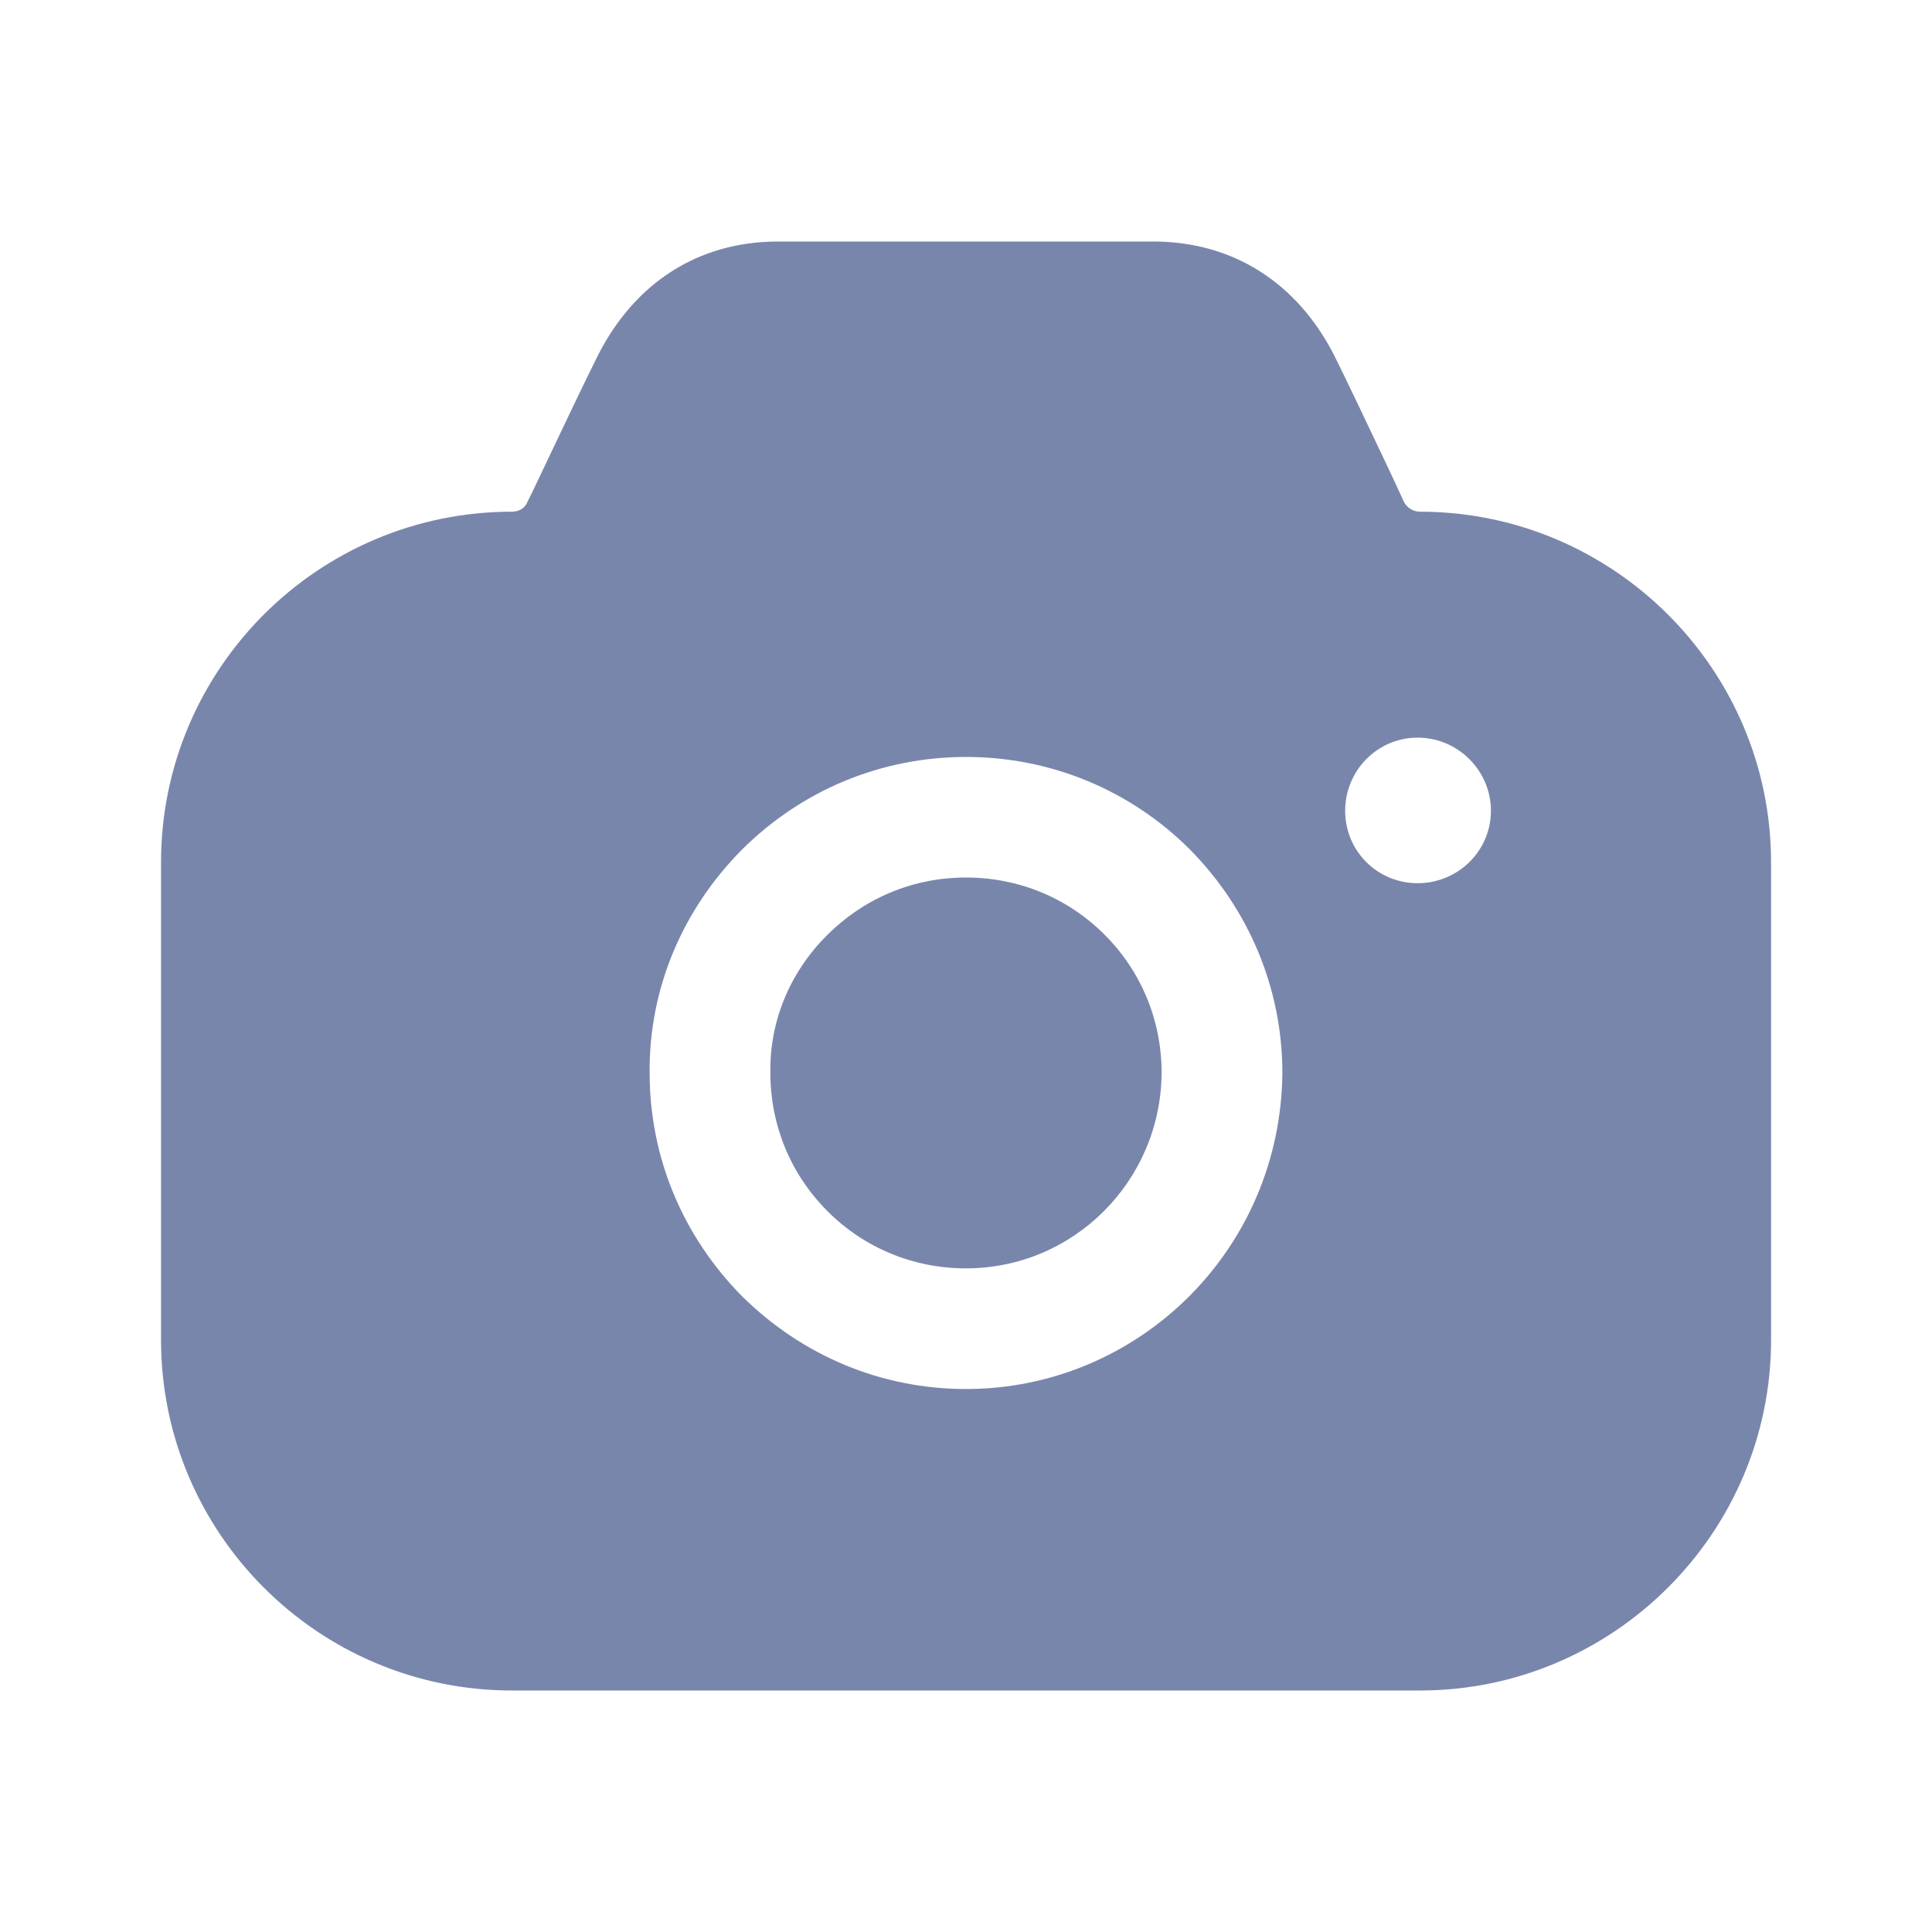
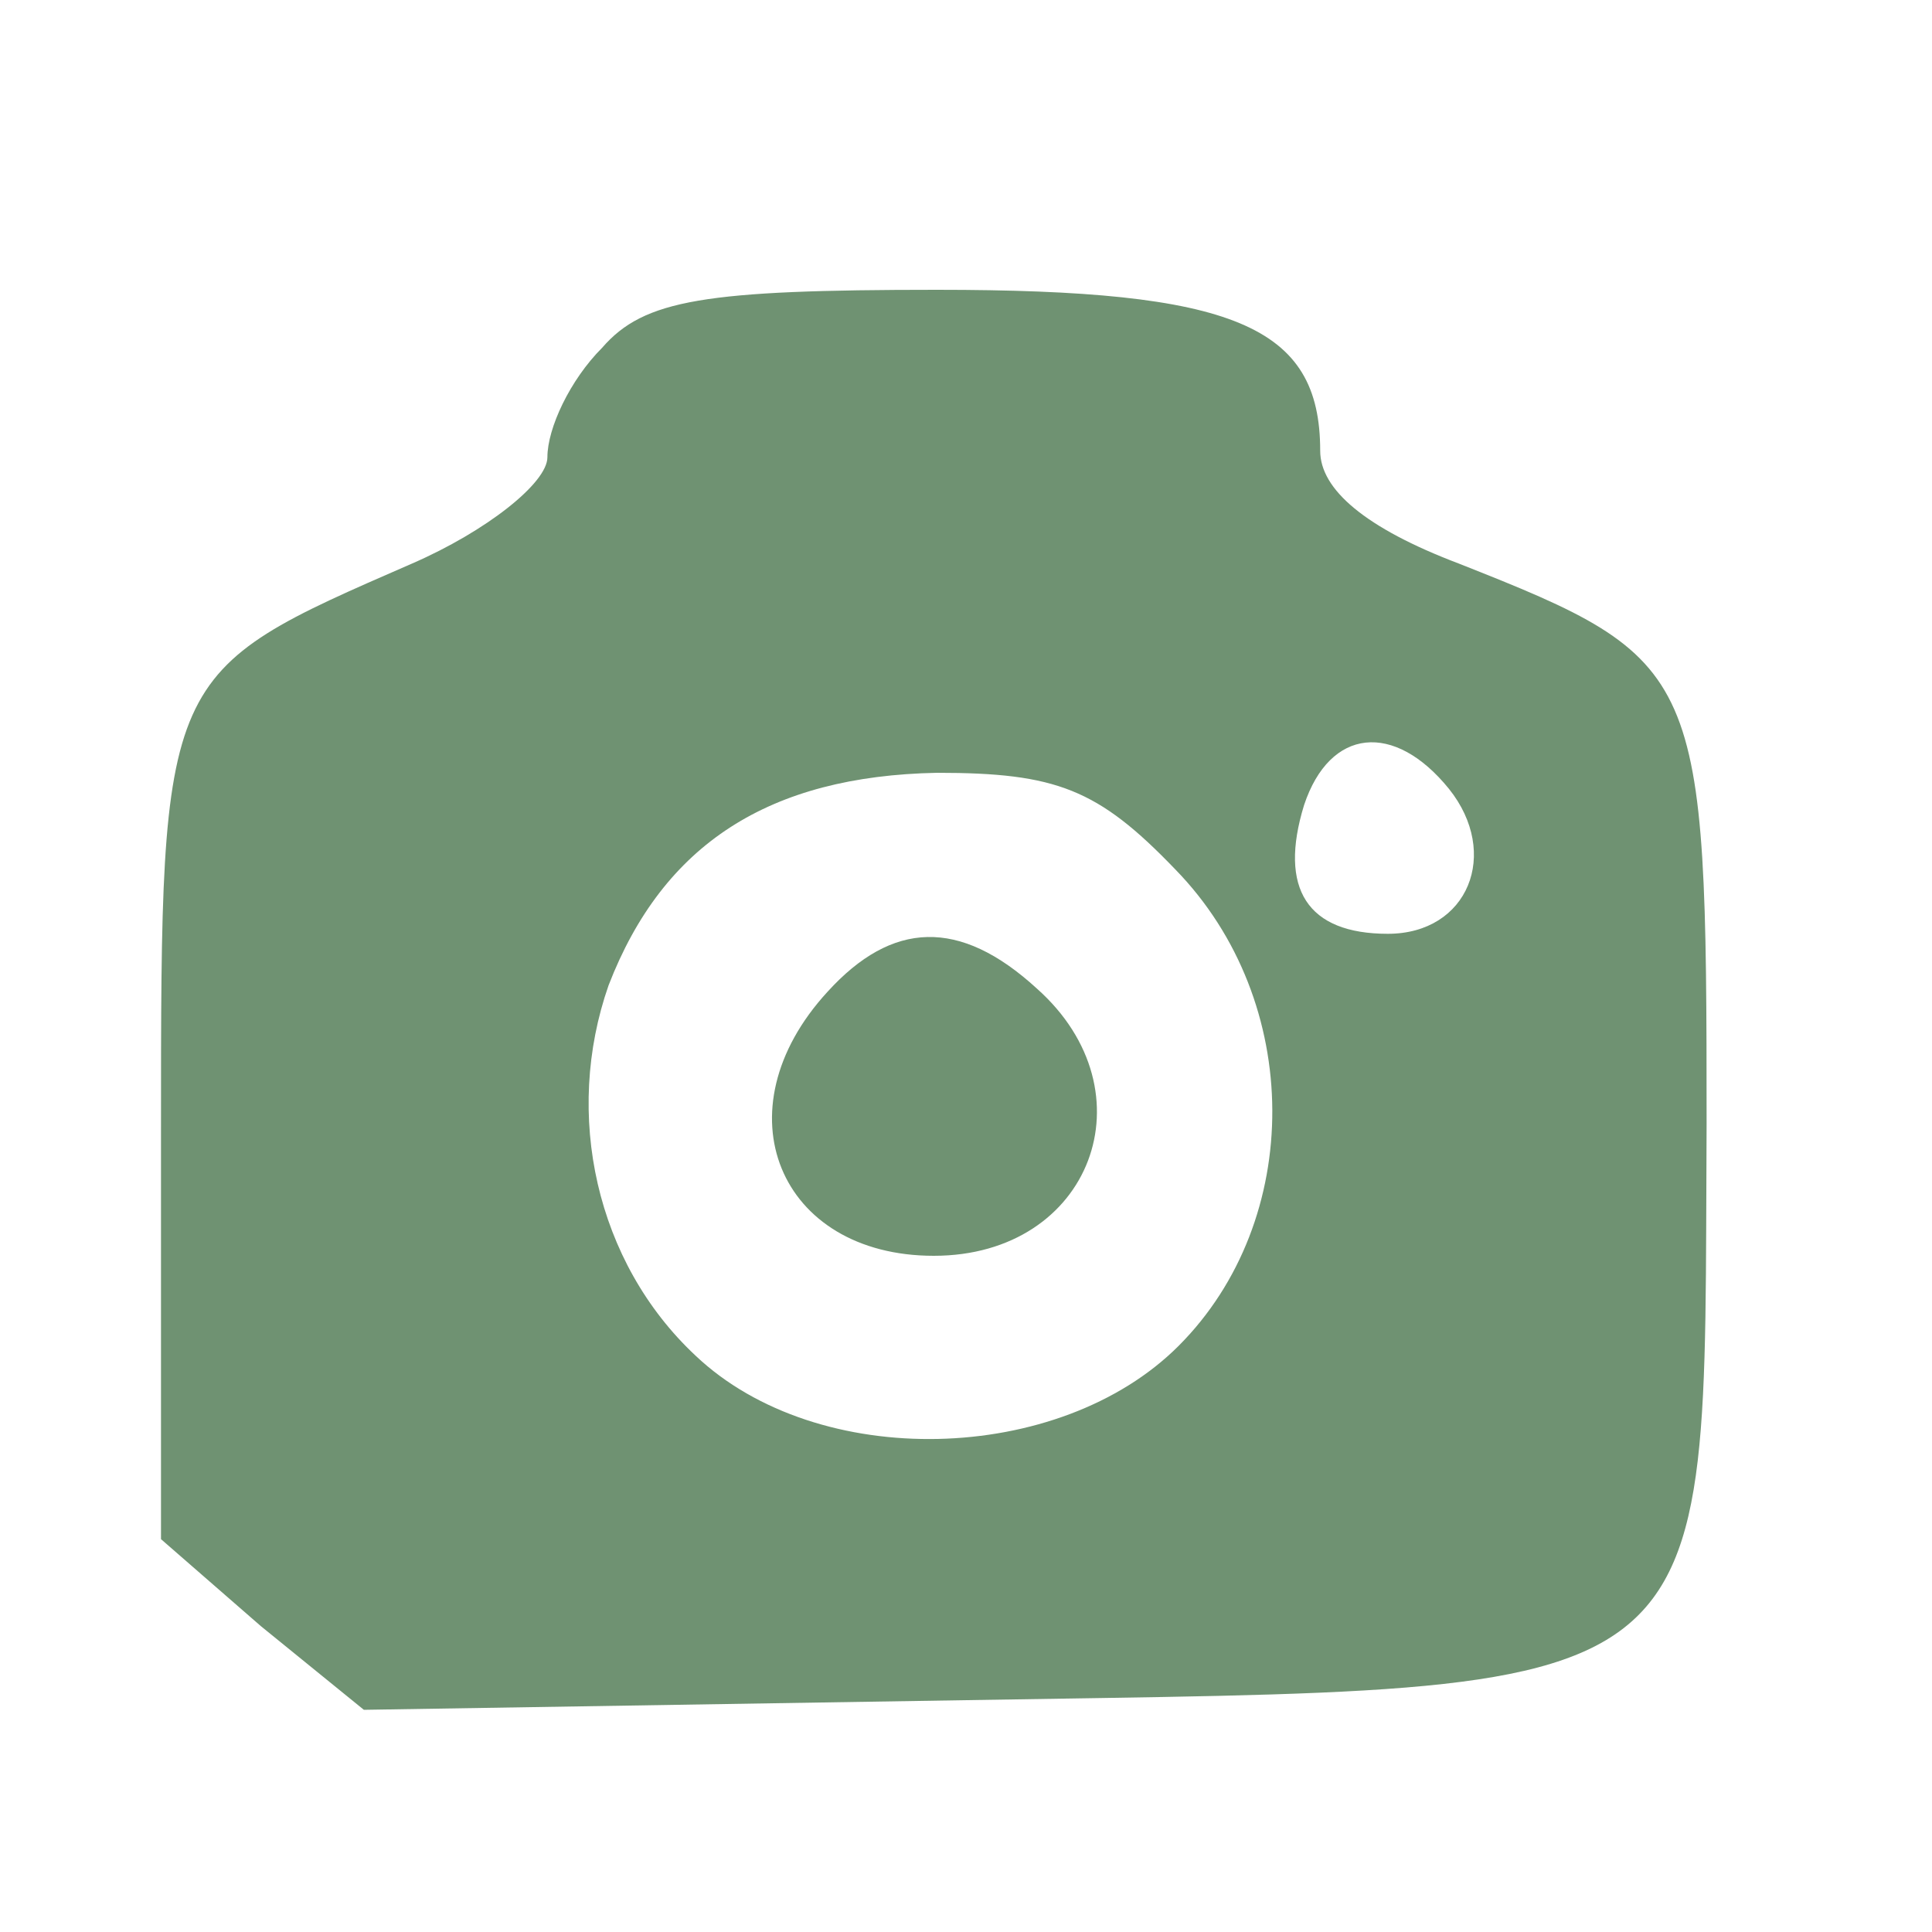
- <svg xmlns="http://www.w3.org/2000/svg" width="20" height="20" viewBox="0 0 20 20" fill="none">
-   <path fill-rule="evenodd" clip-rule="evenodd" d="M14.534 5.197C14.567 5.255 14.625 5.297 14.7 5.297C16.7 5.297 18.334 6.928 18.334 8.926V13.871C18.334 15.868 16.7 17.5 14.7 17.5H5.3C3.292 17.5 1.667 15.868 1.667 13.871V8.926C1.667 6.928 3.292 5.297 5.3 5.297C5.367 5.297 5.434 5.264 5.459 5.197L5.509 5.097C5.537 5.037 5.567 4.975 5.597 4.912C5.81 4.462 6.046 3.966 6.192 3.674C6.575 2.925 7.225 2.508 8.034 2.5H11.959C12.767 2.508 13.425 2.925 13.809 3.674C13.94 3.936 14.14 4.358 14.333 4.765C14.372 4.849 14.412 4.933 14.45 5.014L14.534 5.197ZM13.925 8.393C13.925 8.81 14.259 9.143 14.675 9.143C15.092 9.143 15.434 8.81 15.434 8.393C15.434 7.977 15.092 7.636 14.675 7.636C14.259 7.636 13.925 7.977 13.925 8.393ZM8.559 9.684C8.95 9.292 9.459 9.084 10 9.084C10.542 9.084 11.05 9.292 11.434 9.675C11.817 10.058 12.025 10.566 12.025 11.107C12.017 12.223 11.117 13.13 10 13.13C9.459 13.13 8.95 12.922 8.567 12.539C8.184 12.156 7.975 11.648 7.975 11.107V11.099C7.967 10.574 8.175 10.067 8.559 9.684ZM12.309 13.421C11.717 14.012 10.9 14.379 10 14.379C9.125 14.379 8.309 14.037 7.684 13.421C7.067 12.797 6.725 11.981 6.725 11.107C6.717 10.241 7.059 9.426 7.675 8.801C8.3 8.177 9.125 7.836 10 7.836C10.875 7.836 11.7 8.177 12.317 8.793C12.934 9.417 13.275 10.241 13.275 11.107C13.267 12.014 12.9 12.83 12.309 13.421Z" fill="#7986AC" />
+ <svg xmlns="http://www.w3.org/2000/svg" version="1.0" width="60pt" height="60pt" viewBox="0 0 60 60" preserveAspectRatio="xMidYMid meet">
+   <g transform="translate(0,60) scale(0.1,-0.1)" fill="#6f9272" stroke="none">
+     <path d="M187 492 c-10 -10 -17 -25 -17 -34 0 -8 -19 -23 -42 -33 -78 -34 -78 -33 -78 -176 l0 -127 31 -27 32 -26 187 3 c239 4 229 -4 230 179 0 141 -1 144 -77 174 -29 11 -43 23 -43 35 0 39 -27 50 -119 50 -72 0 -91 -3 -104 -18z m263 -137 c16 -20 6 -45 -19 -45 -25 0 -34 14 -26 40 8 24 28 26 45 5z m-85 -25 c40 -41 40 -109 1 -148 -37 -37 -112 -39 -150 -3 -31 29 -41 75 -27 115 17 44 50 65 102 66 37 0 50 -5 74 -30z" />
+     <path d="M257 292 c-34 -37 -15 -82 33 -82 49 0 68 51 32 83 -24 22 -45 21 -65 -1z" />
+   </g>
</svg>
